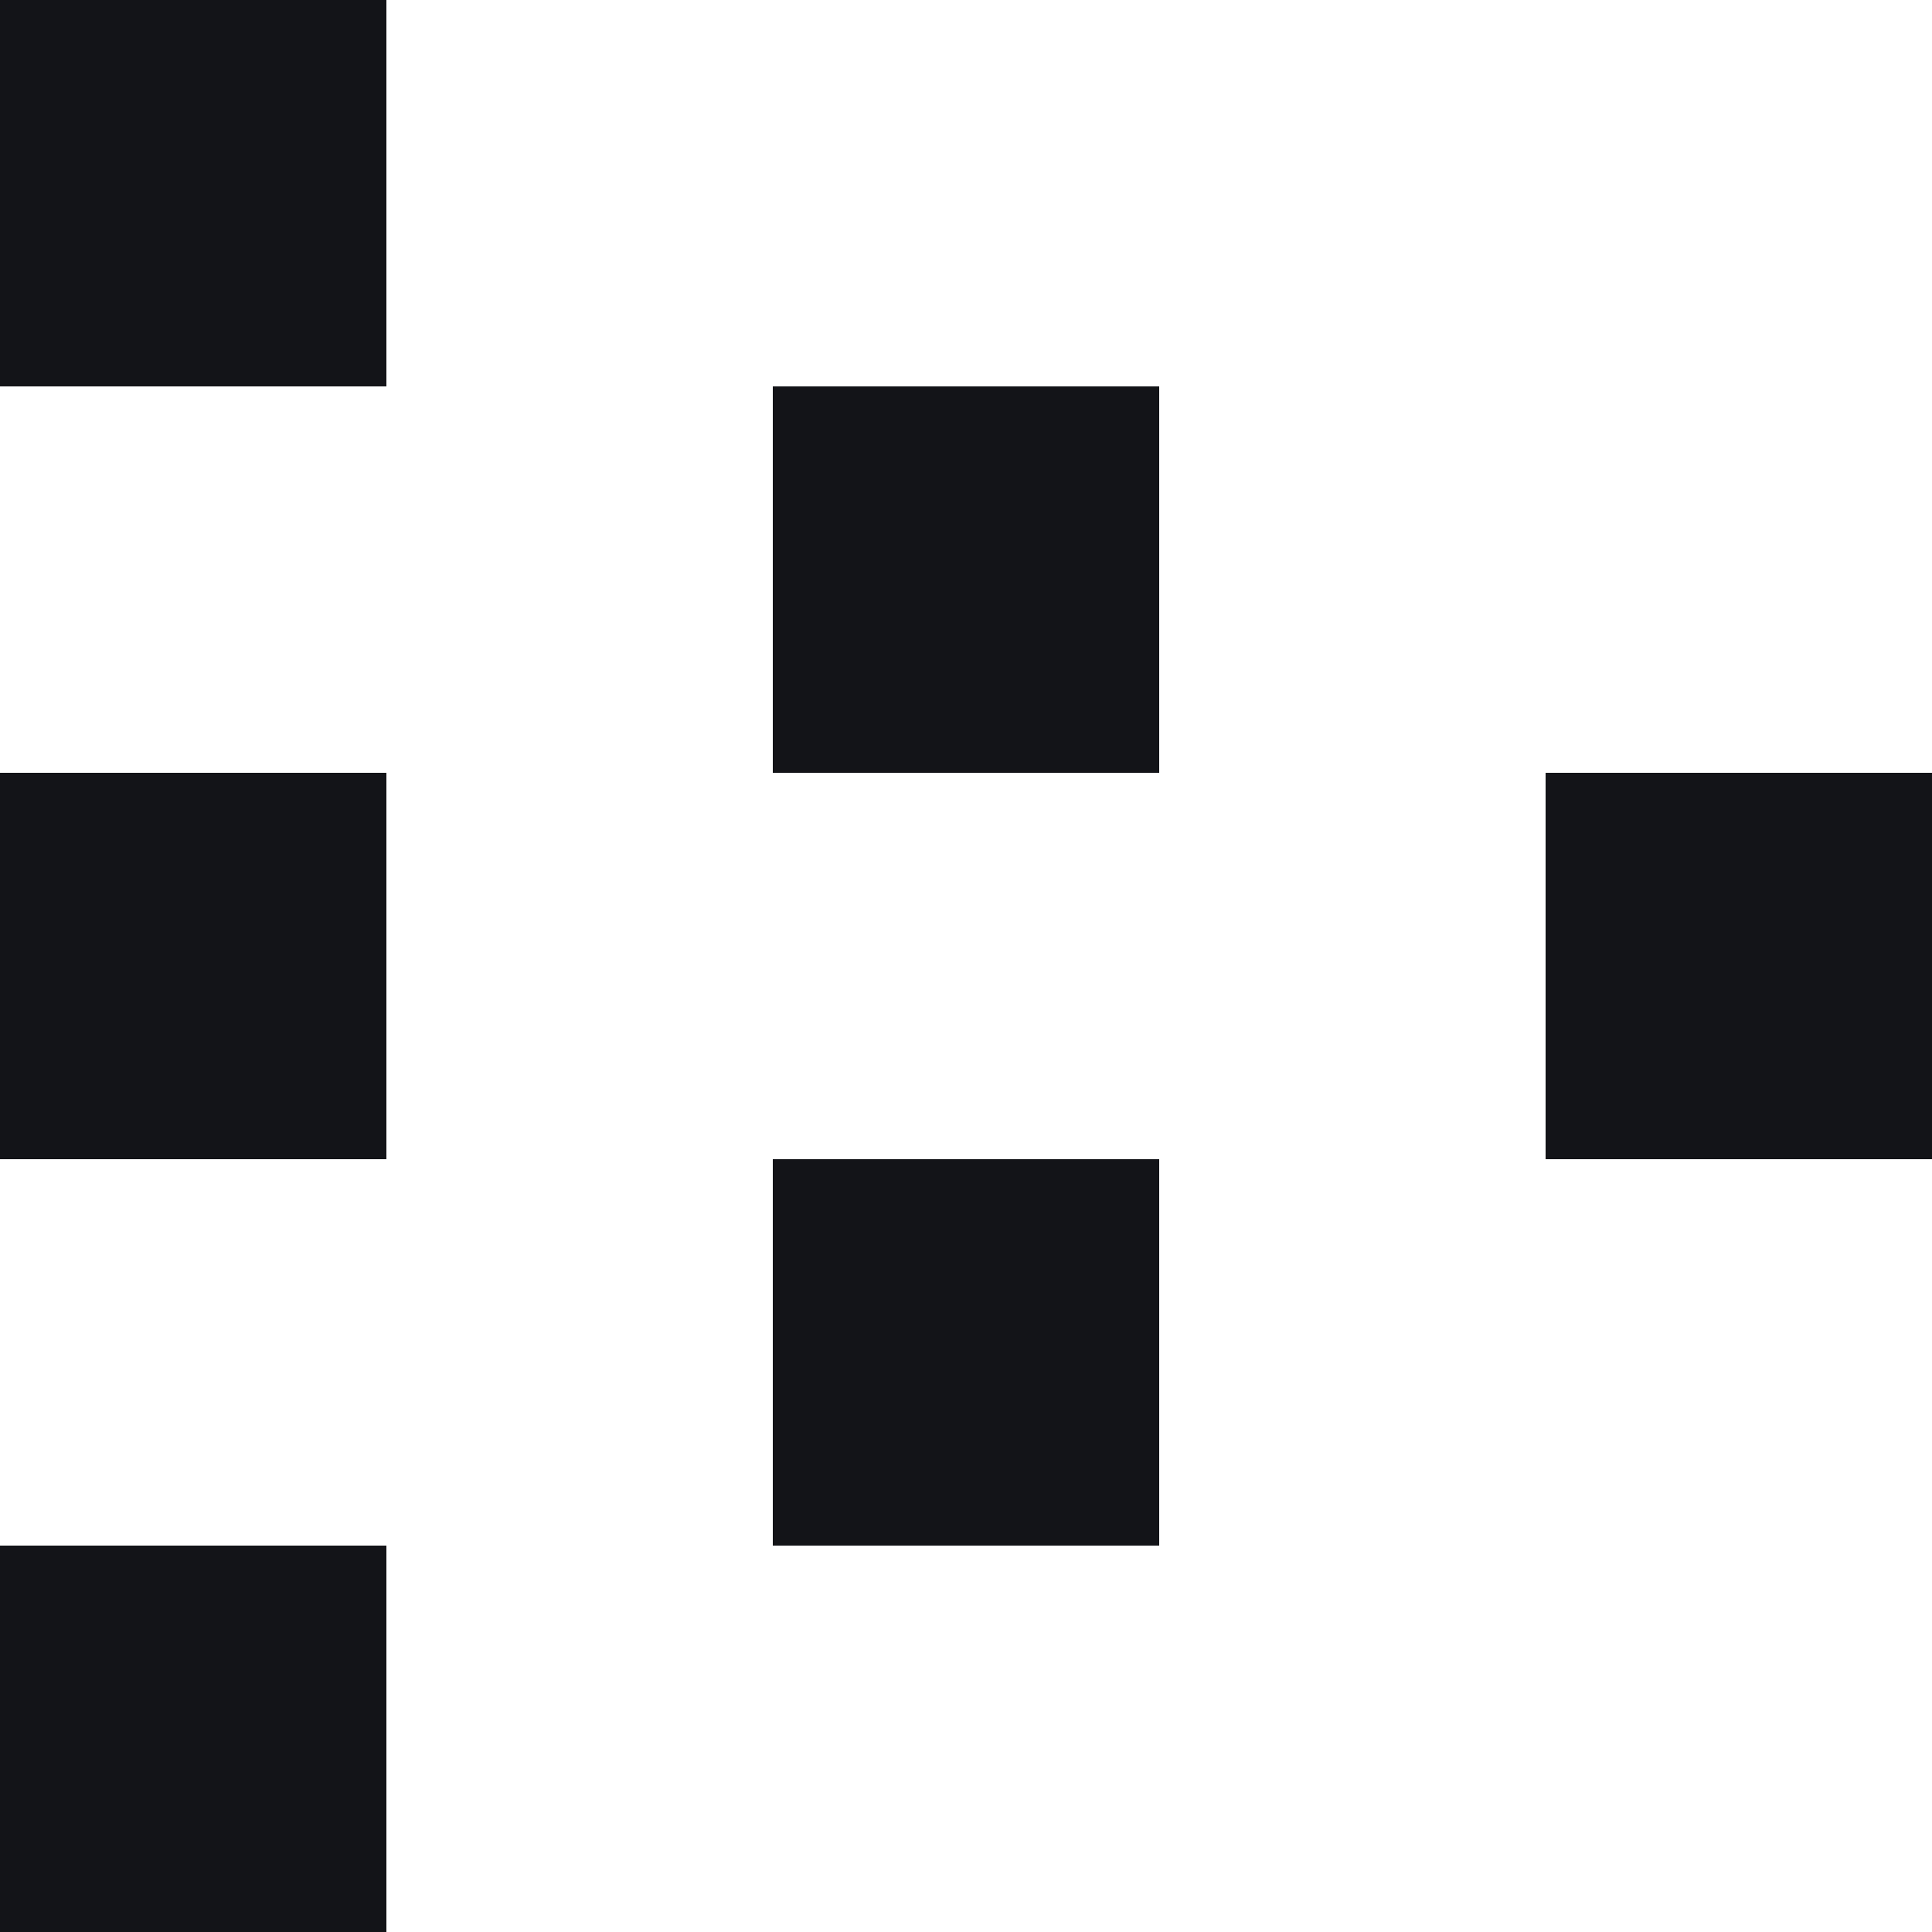
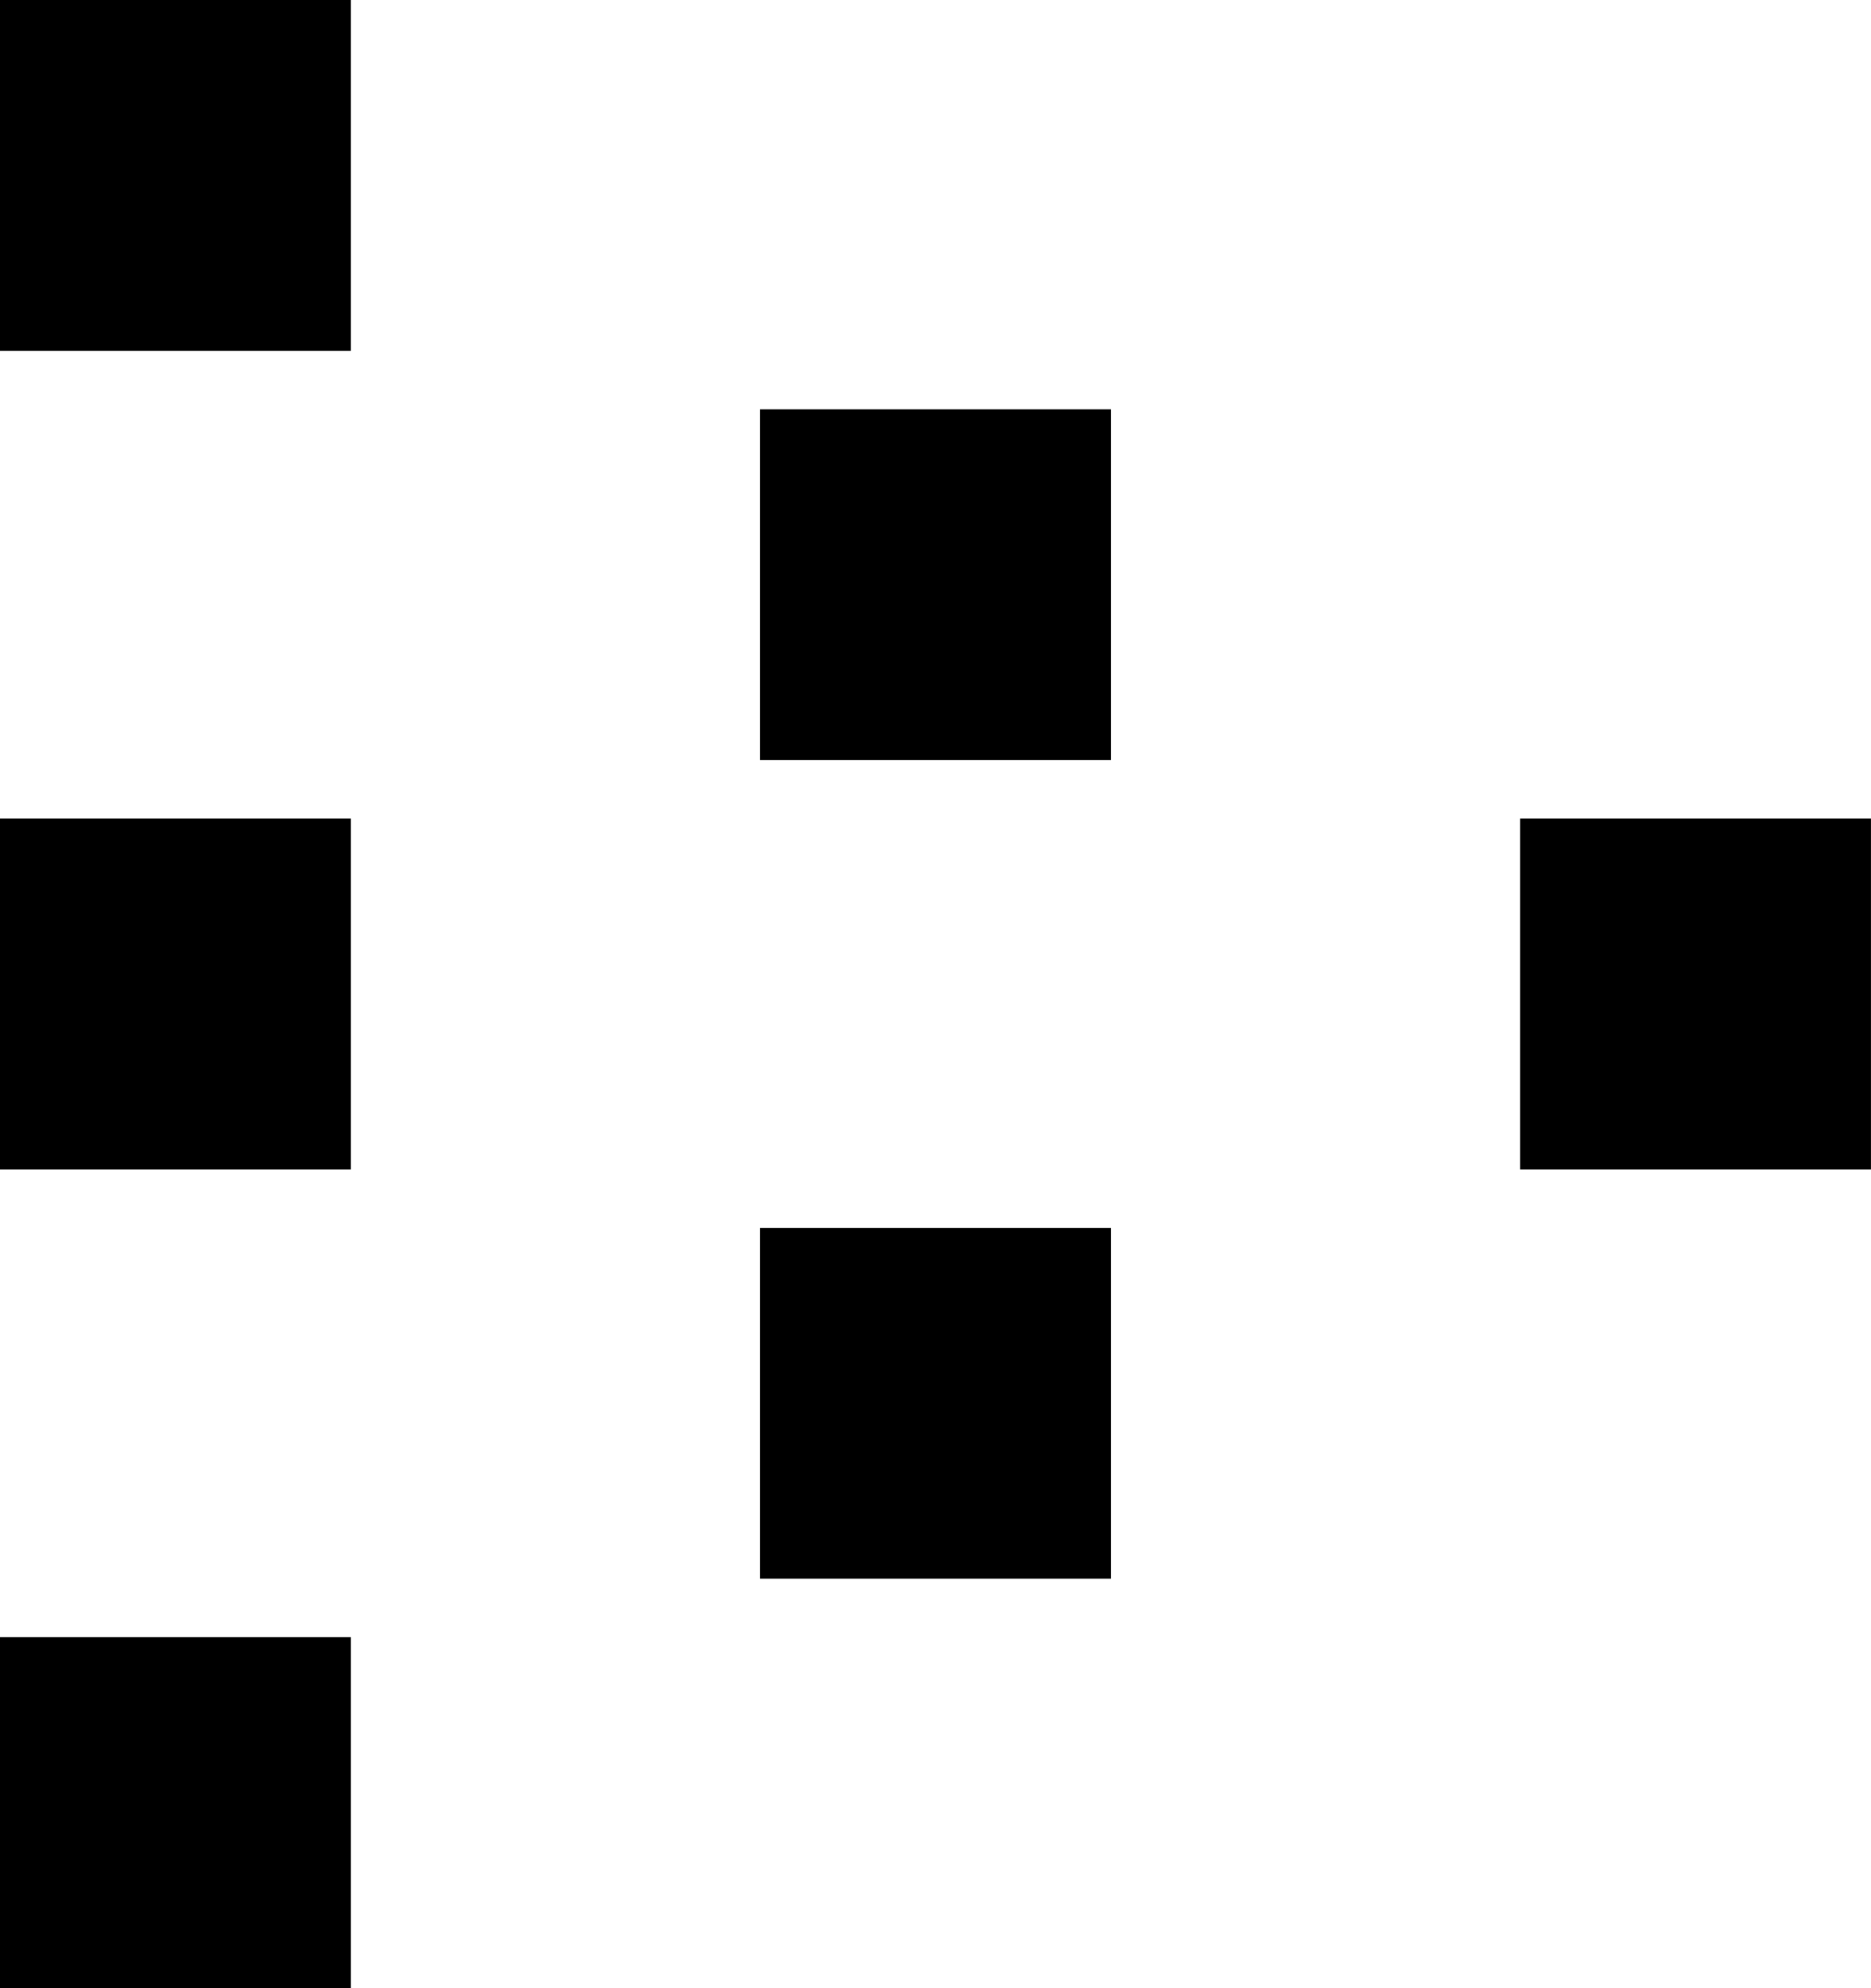
- <svg xmlns="http://www.w3.org/2000/svg" viewBox="0 0 40 40">
-   <path fill="#131418" fill-rule="evenodd" d="M0 32v8h8v-8H0zm0-16v8h8v-8H0zm32 0v8h8v-8h-8zM0 8V0h8v8H0zm16 8V8h8v8h-8zm0 8v8h8v-8h-8z" clip-rule="evenodd" />
+ <svg xmlns="http://www.w3.org/2000/svg" fill="none" viewBox="0 0 640 680">
+   <path fill="#000" d="M520 400V280h120v120zM260 260V140h120v120zm0 280V420h120v120zM0 680V560h120v120zm0-280V280h120v120zm0-280V0h120v120z" />
</svg>
